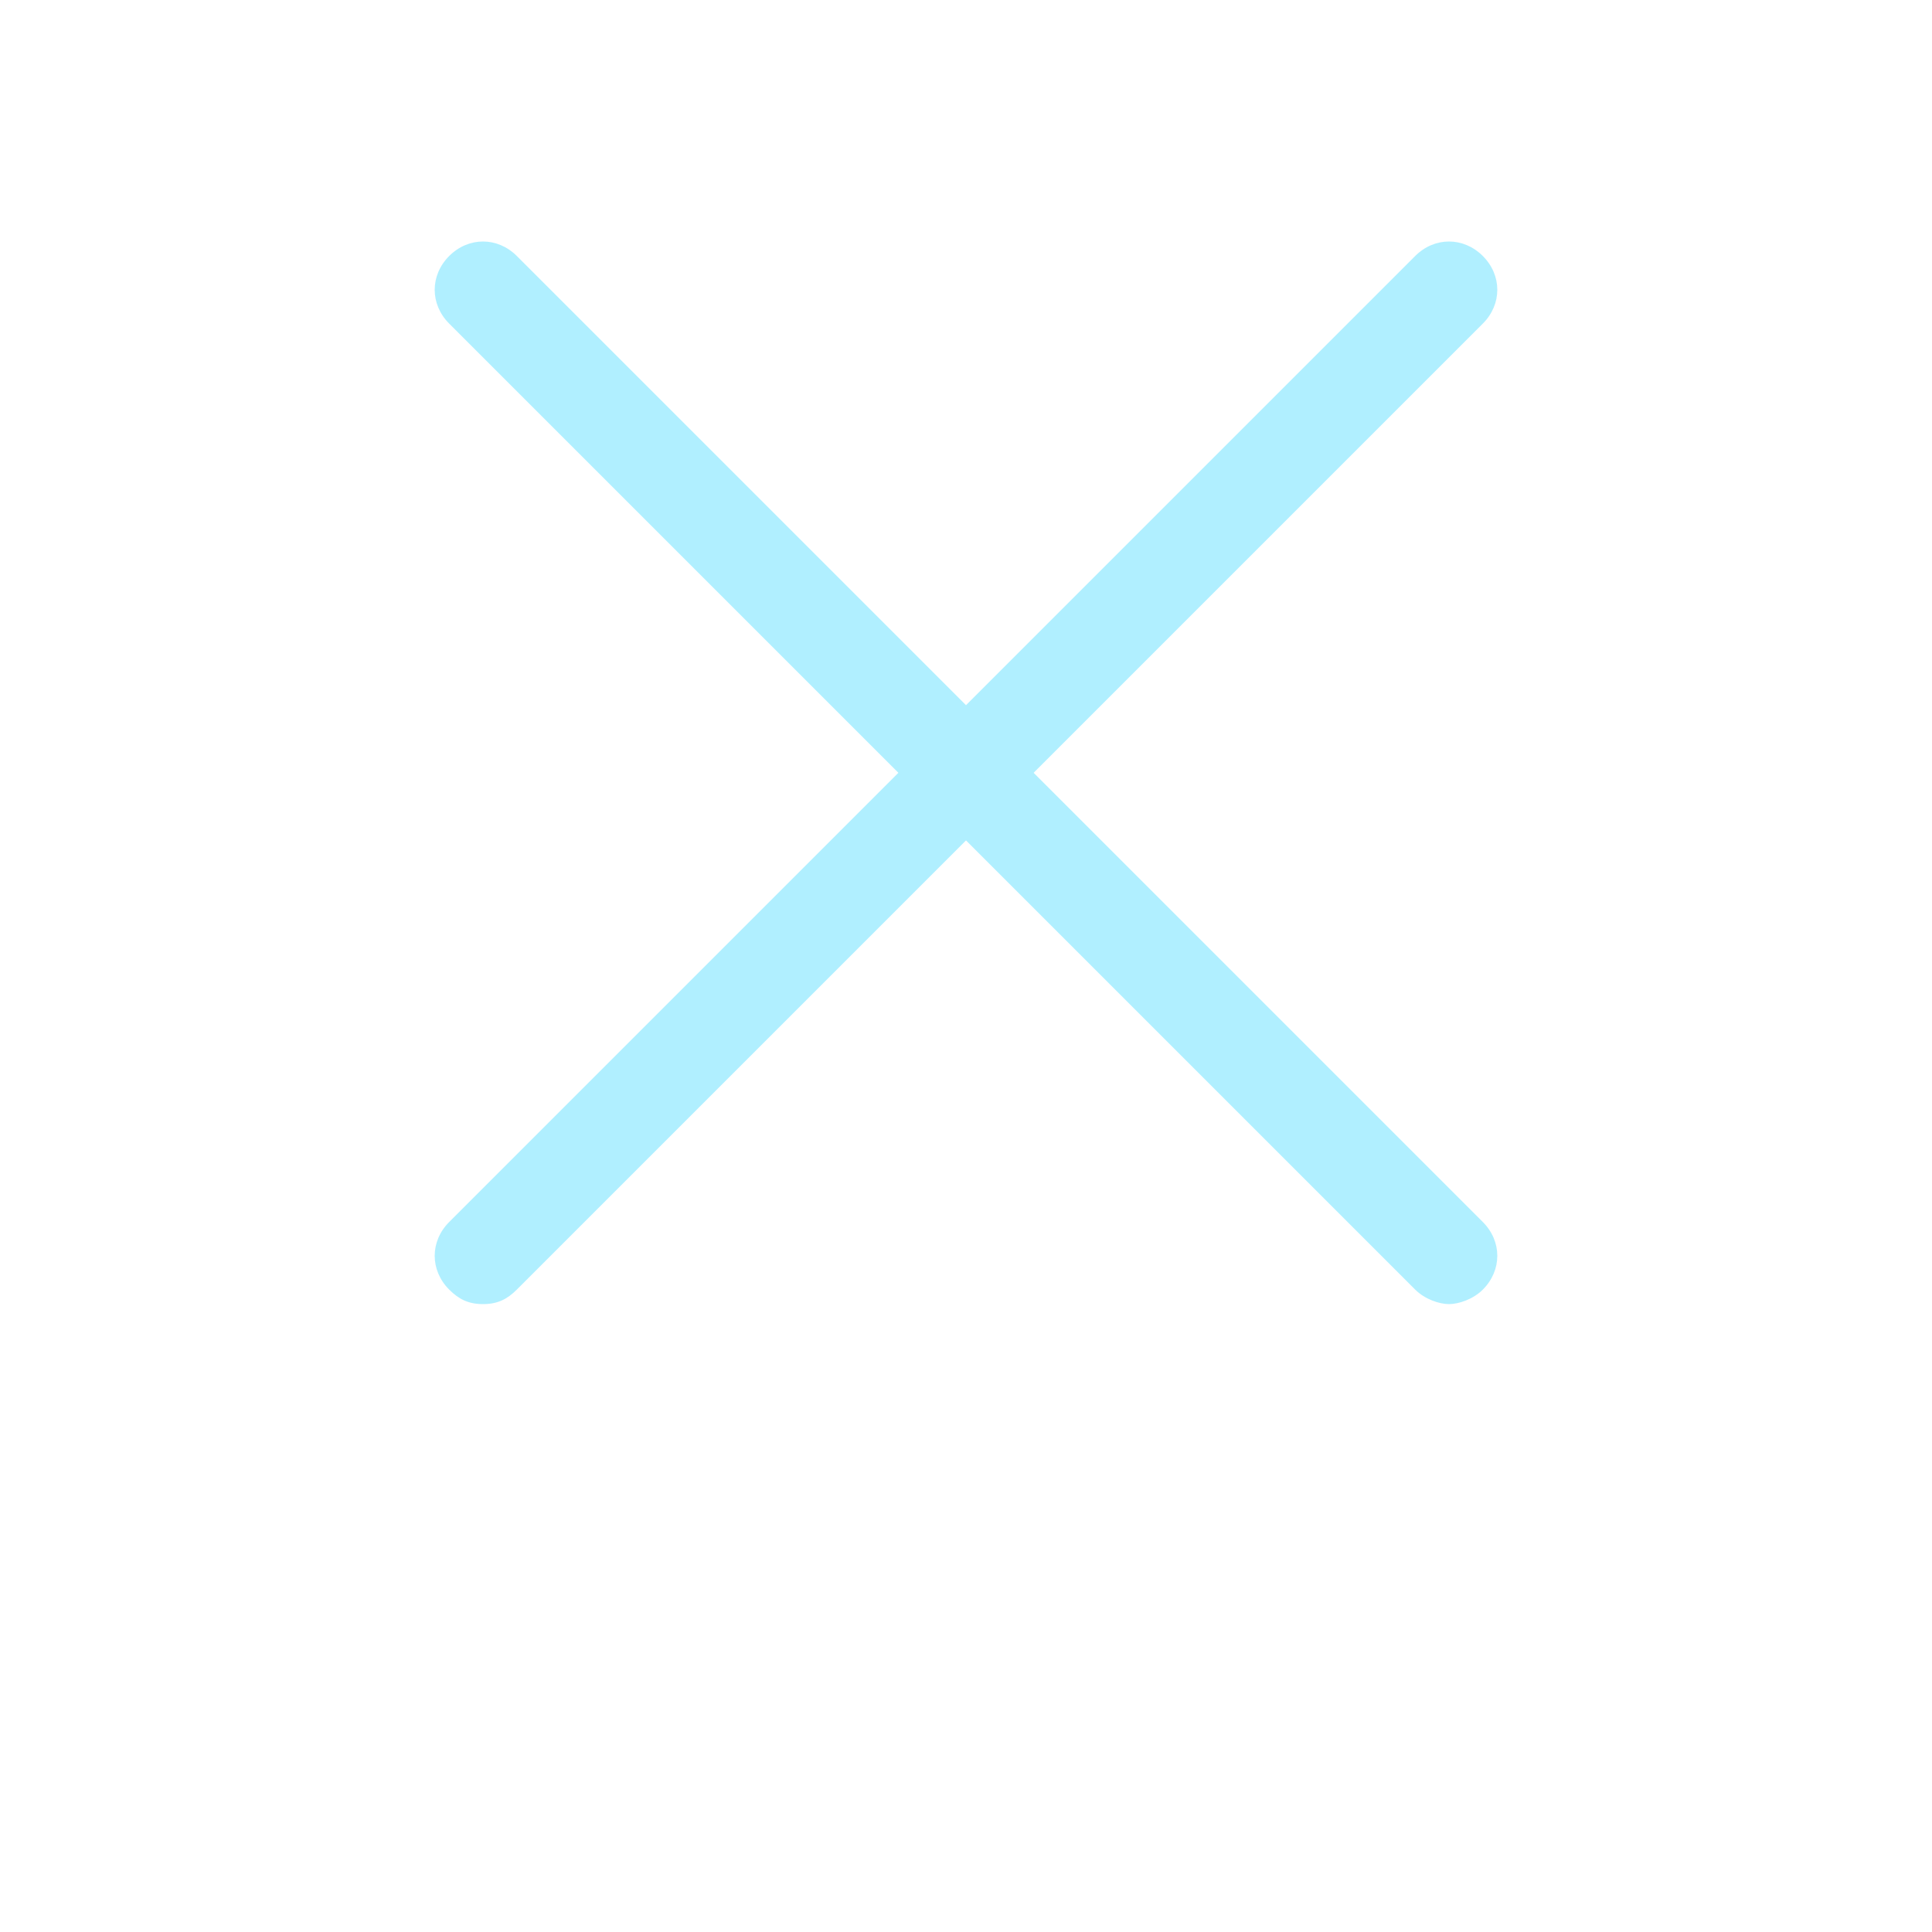
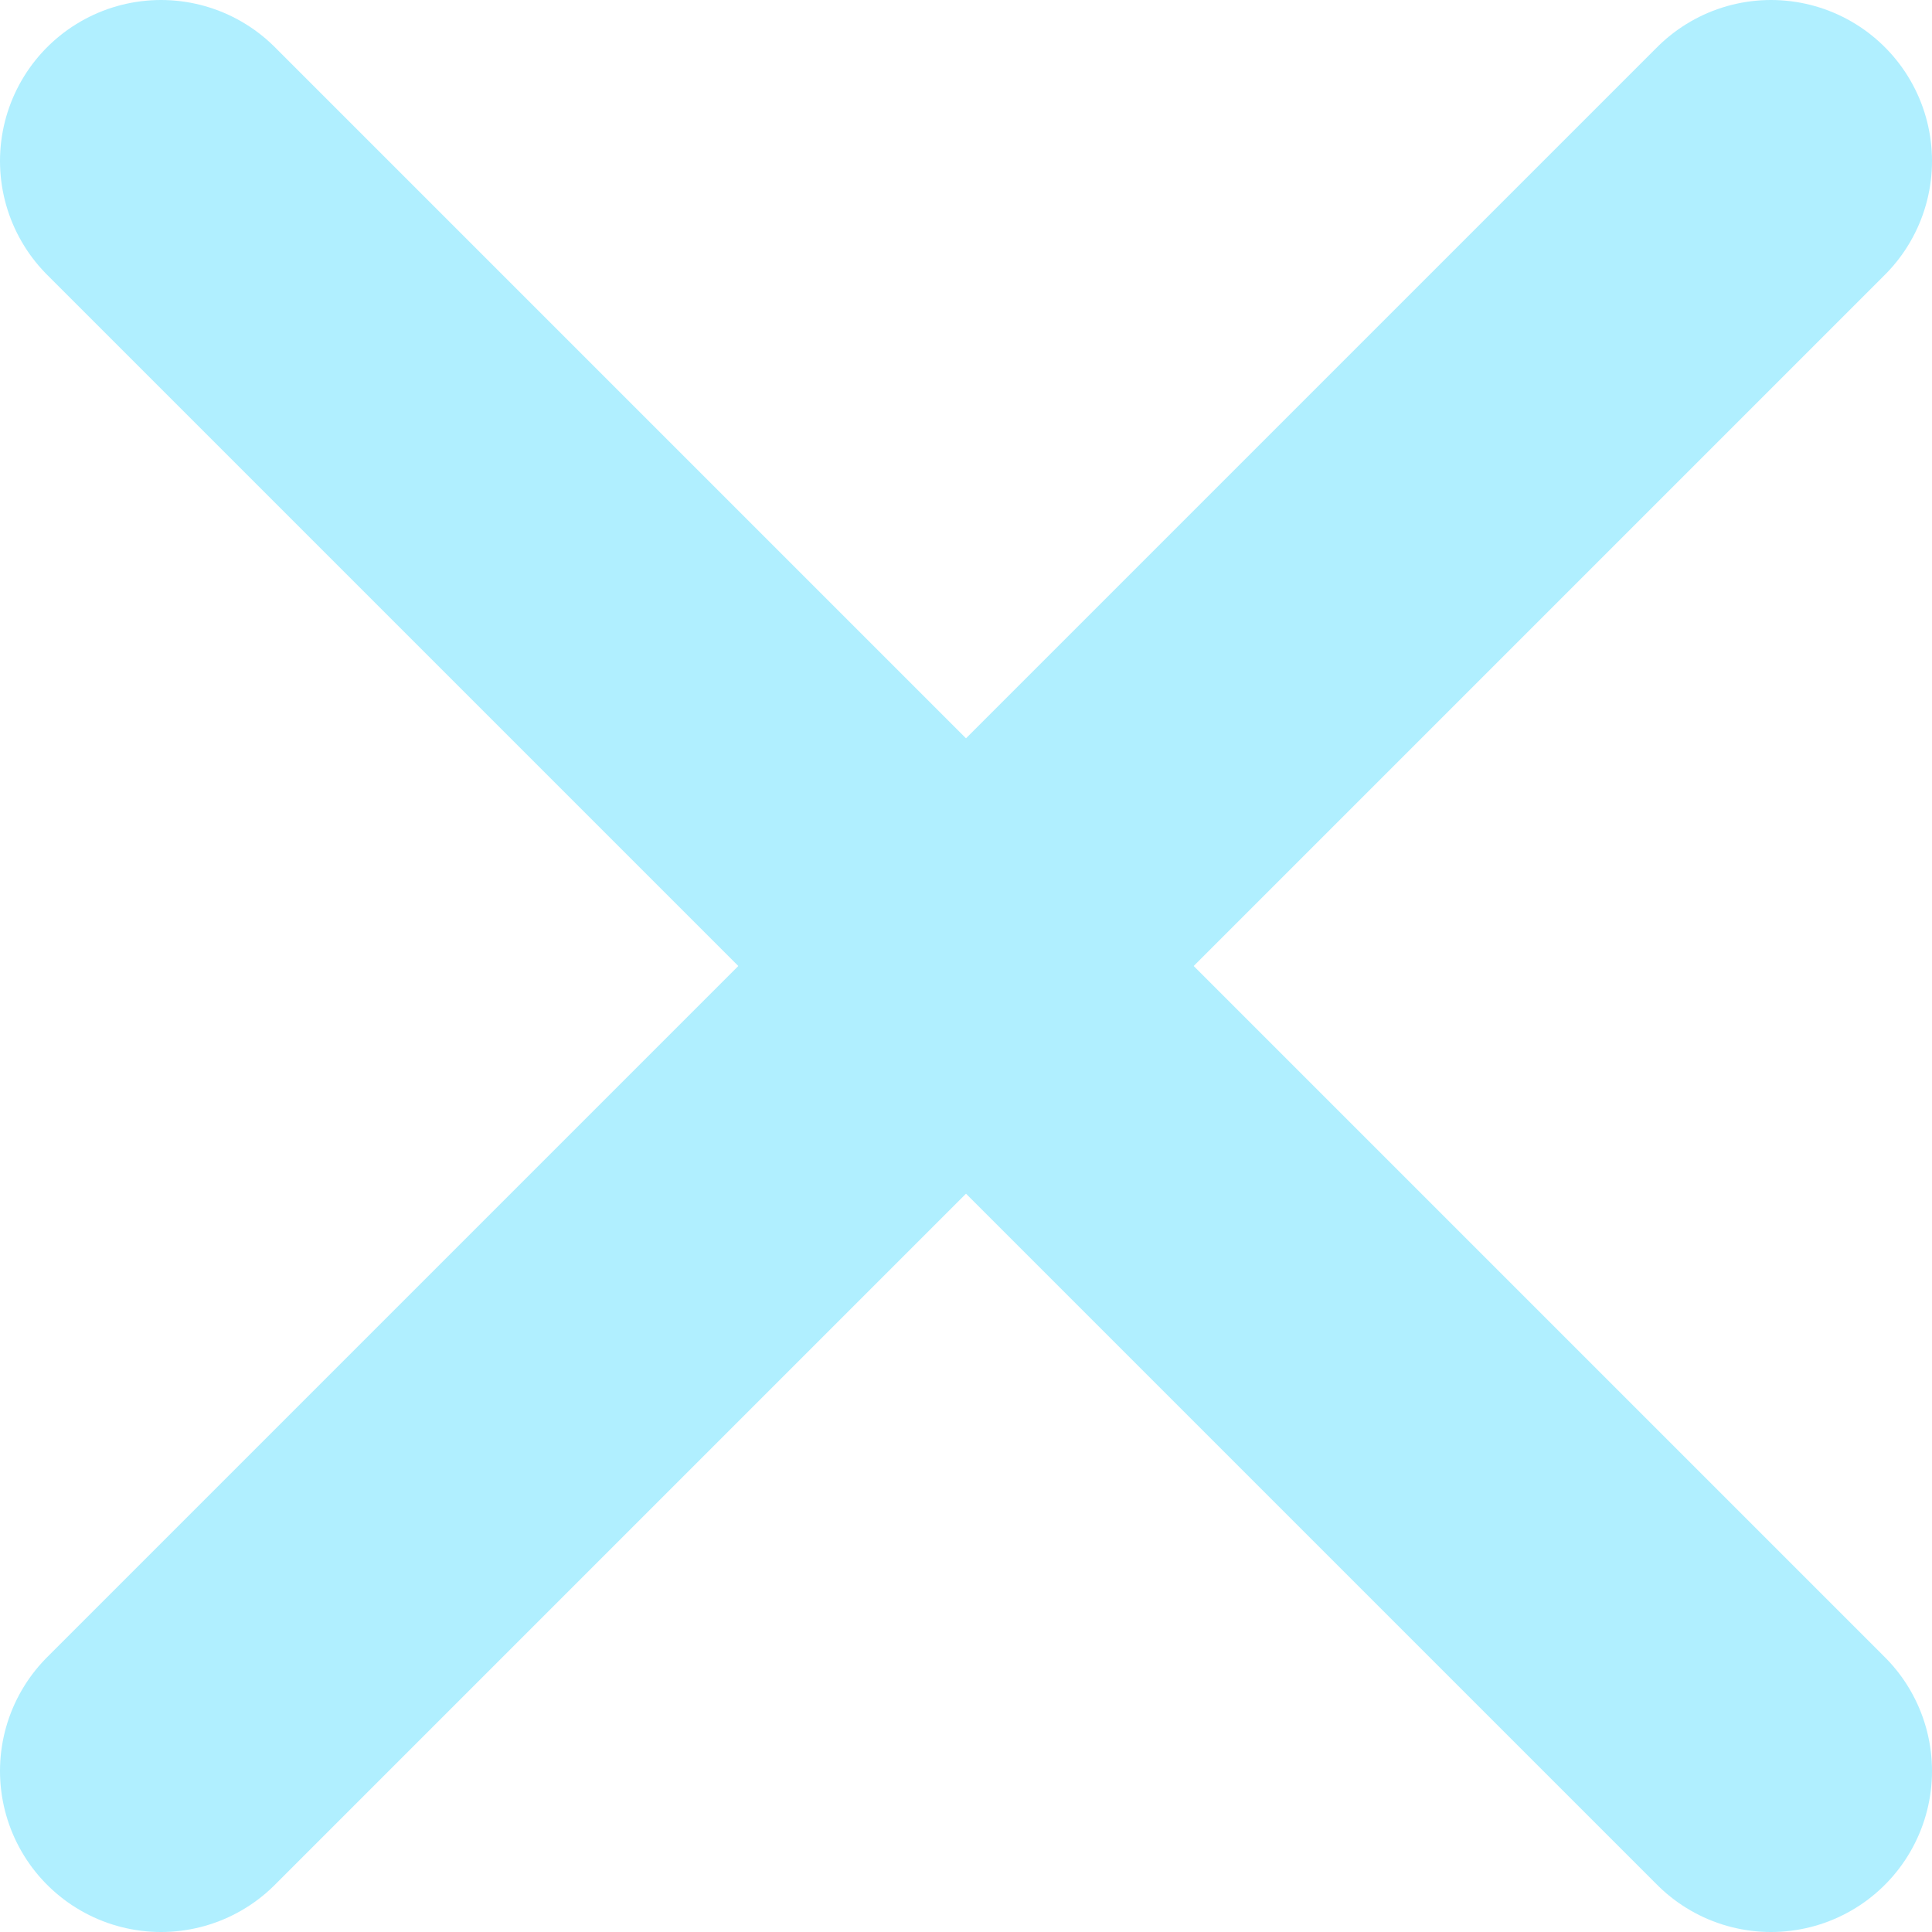
- <svg xmlns="http://www.w3.org/2000/svg" width="40pt" height="40pt" version="1.1" viewBox="0 0 700 700" fill="none">
-   <path fill="#B0EFFF" d="m374.5 280 162.75-162.75c7-7 7-17.5 0-24.5s-17.5-7-24.5 0l-162.75 162.75-162.75-162.75c-7-7-17.5-7-24.5 0s-7 17.5 0 24.5l162.75 162.75-162.75 162.75c-7 7-7 17.5 0 24.5 3.5 3.5 7 5.25 12.25 5.25s8.75-1.75 12.25-5.25l162.75-162.75 162.75 162.75c3.5 3.5 8.75 5.25 12.25 5.25s8.75-1.75 12.25-5.25c7-7 7-17.5 0-24.5z" />
+ <svg xmlns="http://www.w3.org/2000/svg" width="12" height="12" viewBox="0 0 12 12" fill="none">
+   <path d="M11 1L1 11" stroke="#B0EFFF" stroke-width="2" stroke-linecap="round" />
+   <path d="M11 11L1 1" stroke="#B0EFFF" stroke-width="2" stroke-linecap="round" />
</svg>
